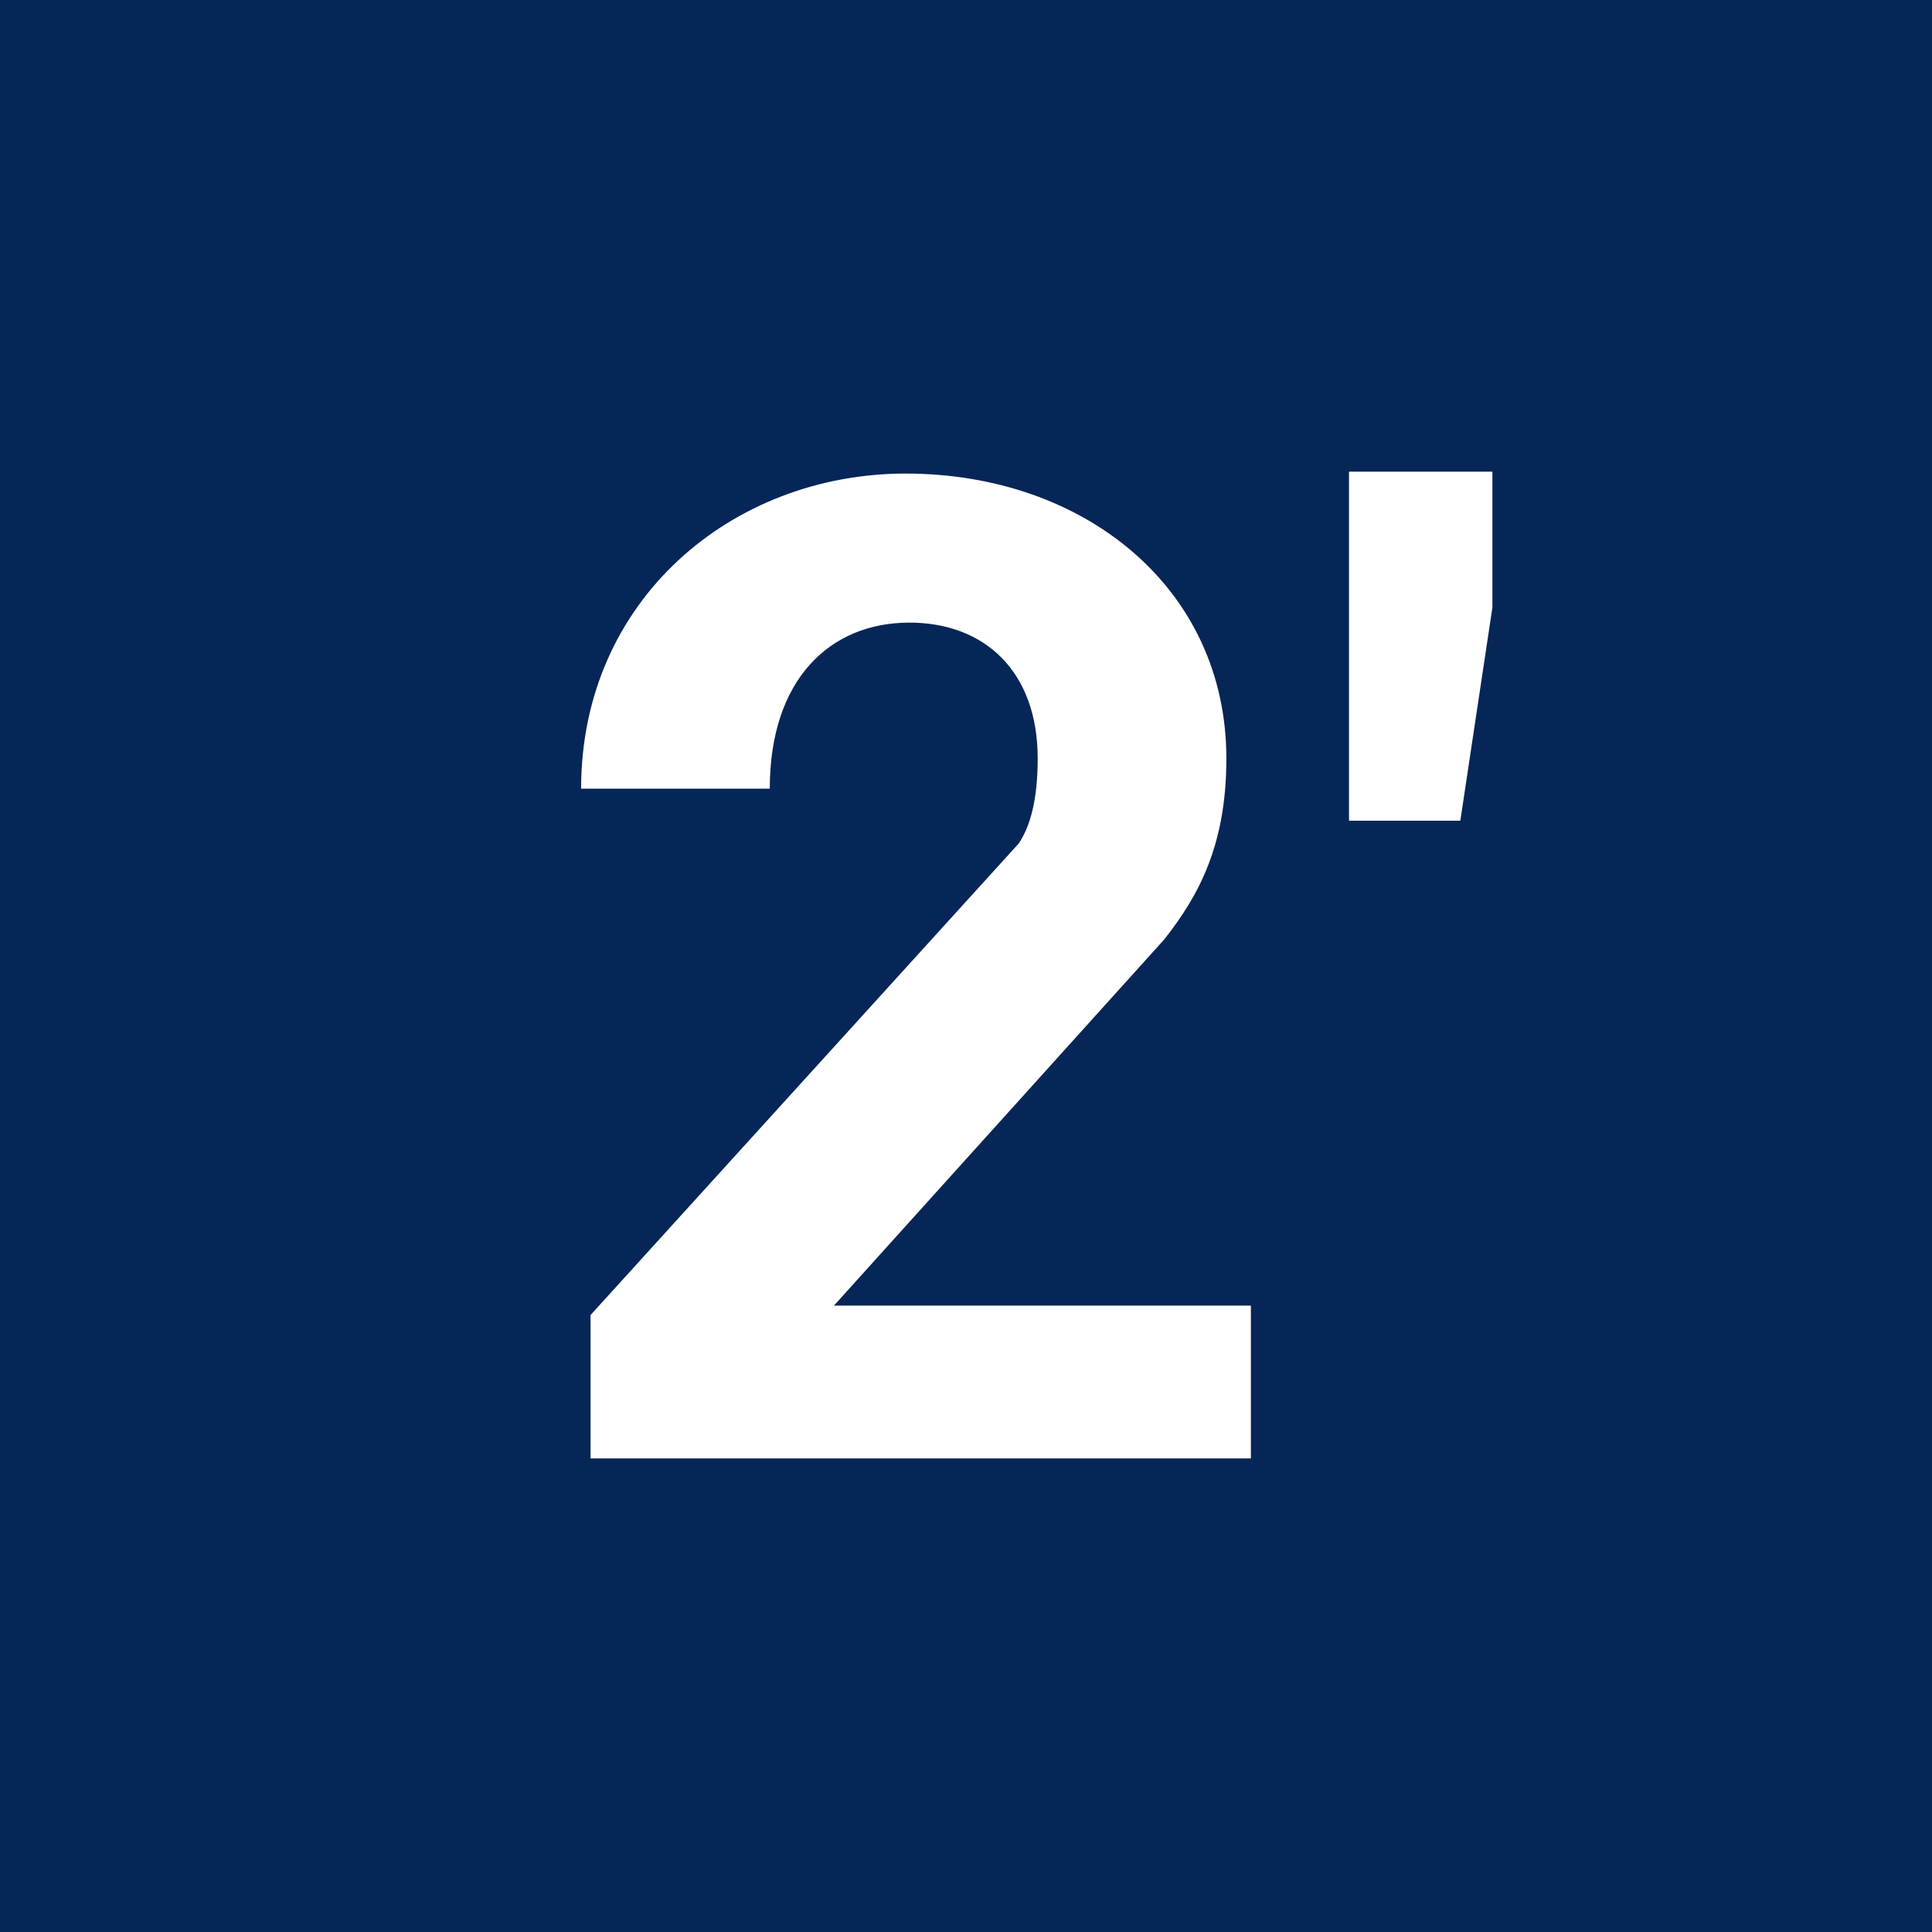
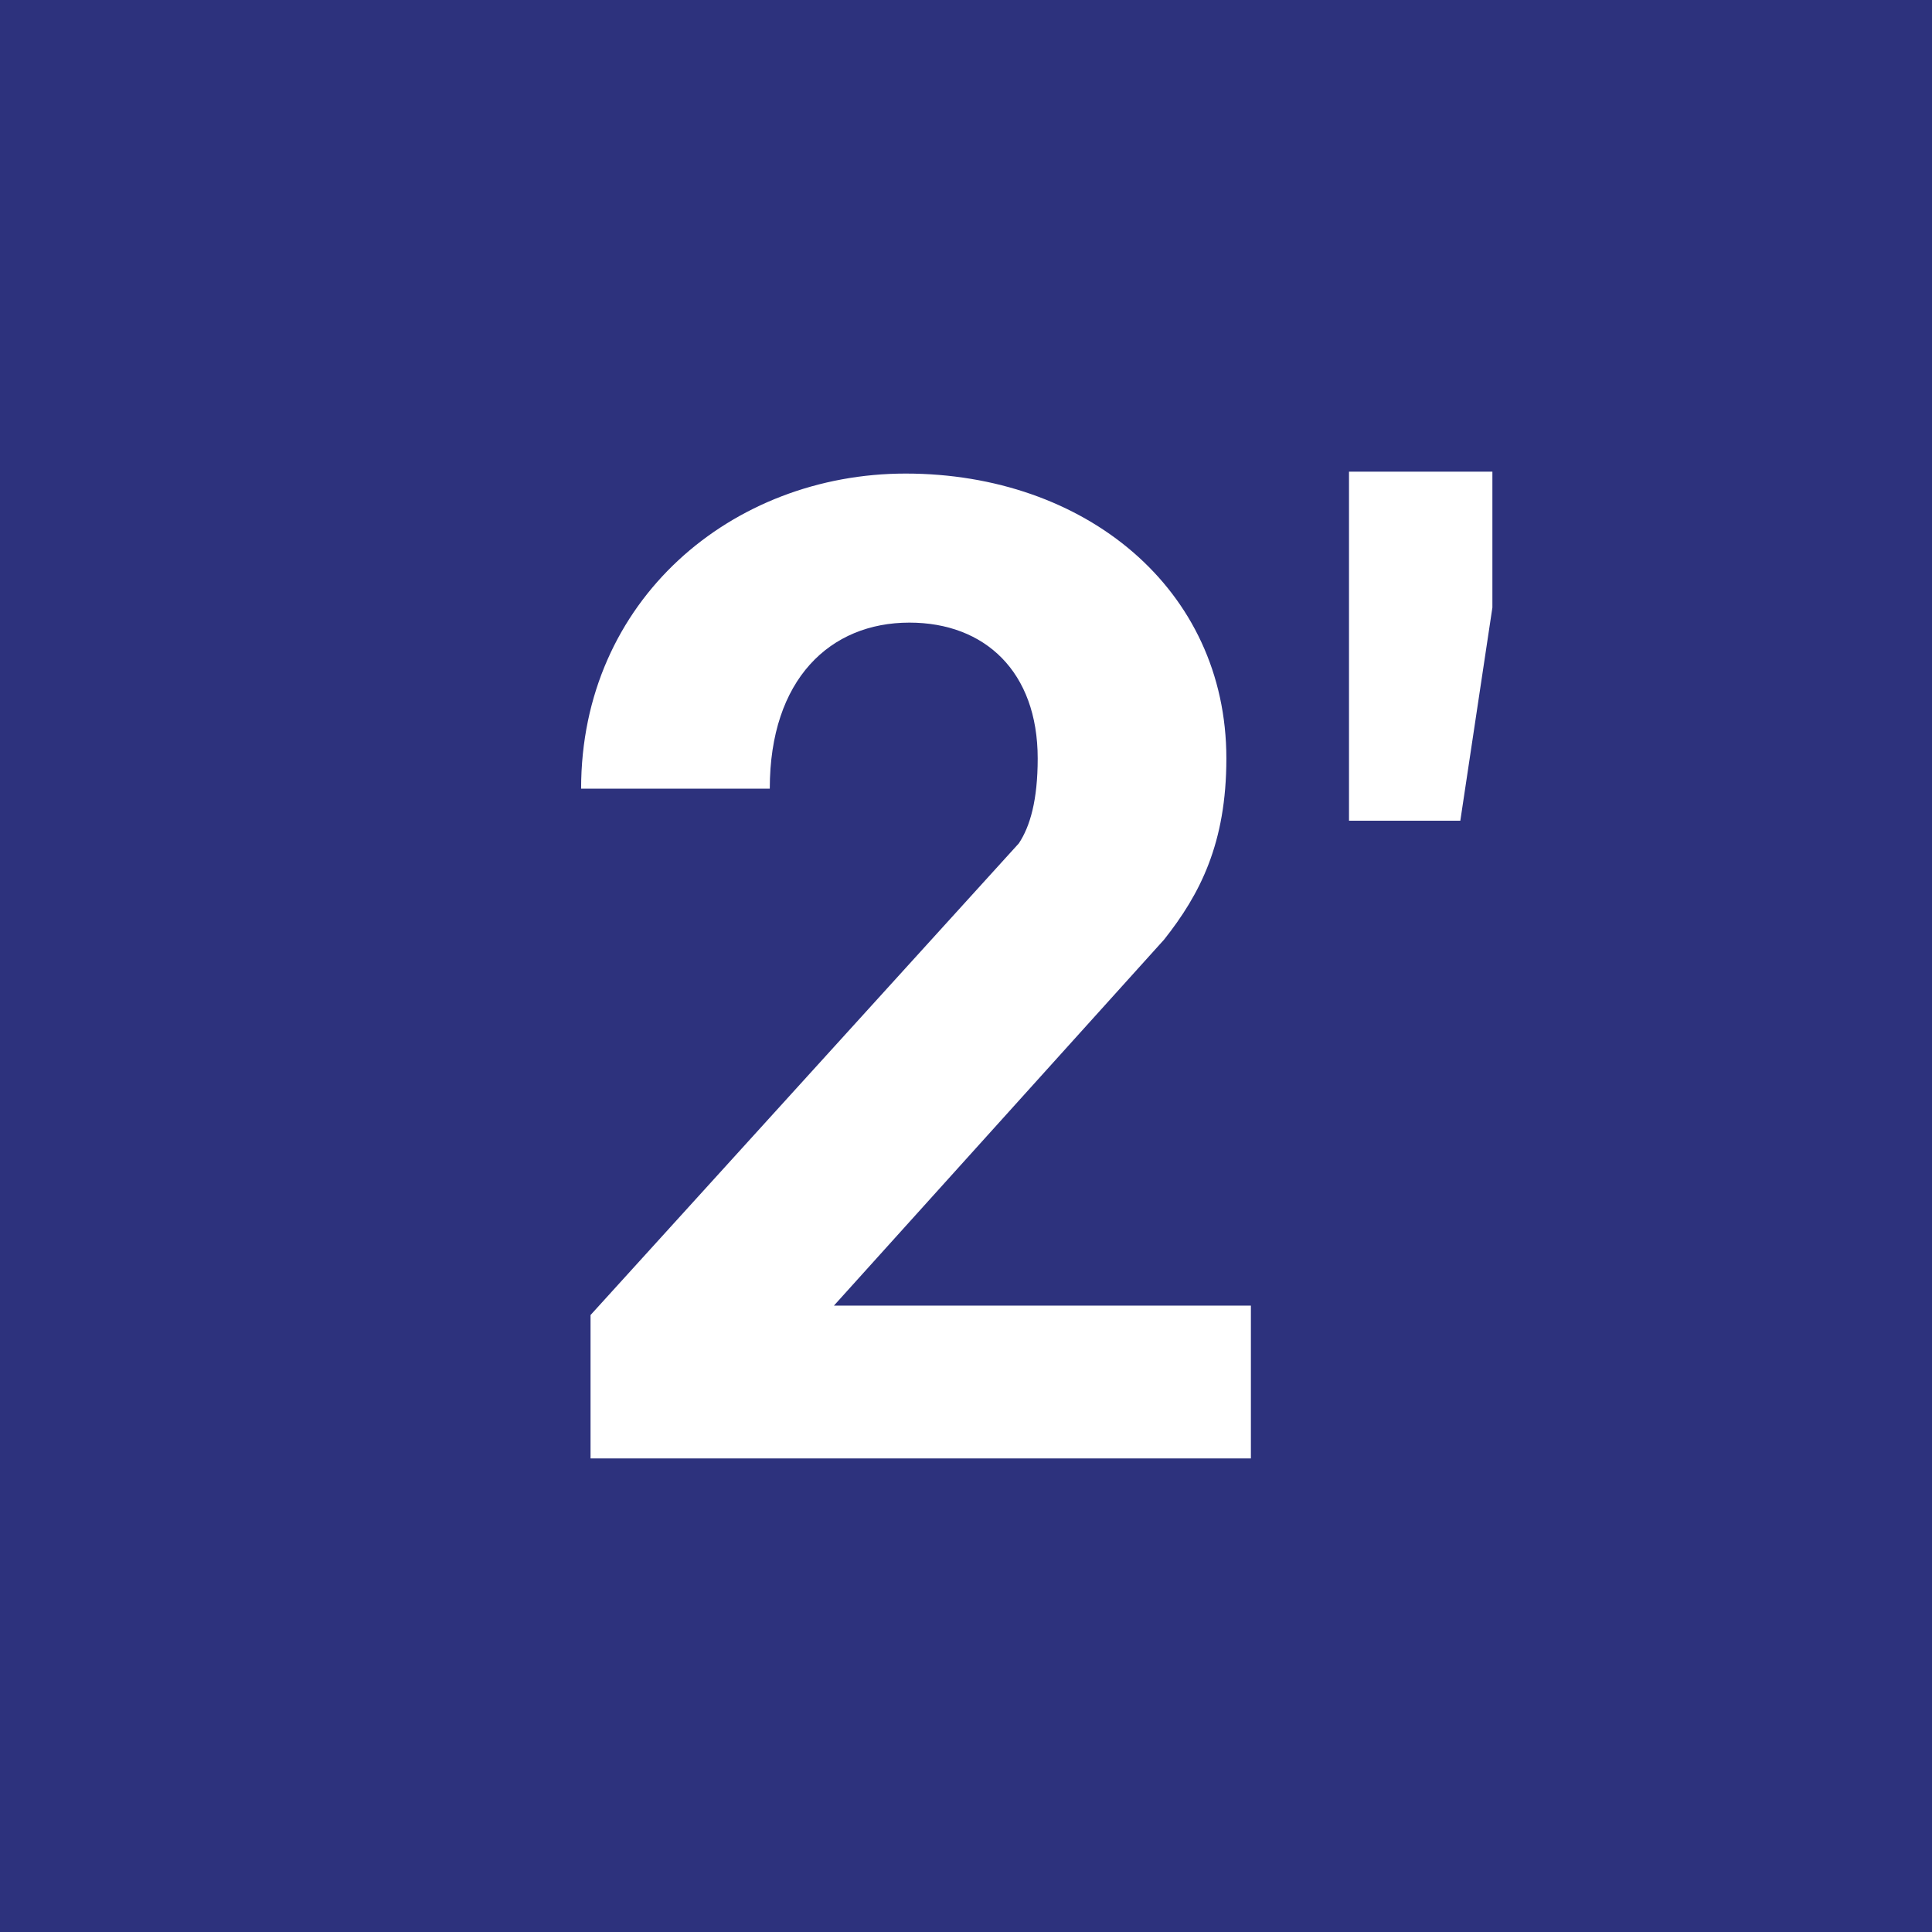
<svg xmlns="http://www.w3.org/2000/svg" viewBox="0 0 1024 1024" role="img" aria-label="Live Departures">
-   <rect width="1024" height="1024" fill="#062657" />
+   <rect width="1024" height="1024" fill="#2d327d" />
  <path fill="#fff" d="M308,418C308,318 388,251 480,251C575,251 650,312 650,402C650,447 636,474 617,498L442,692L663,692L663,773L313,773L313,697L540,447C546,438 550,424 550,402C550,356 522,330 482,330C440,330 408,360 408,418ZM715,250L791,250L791,322L774,435L715,435Z" />
</svg>
